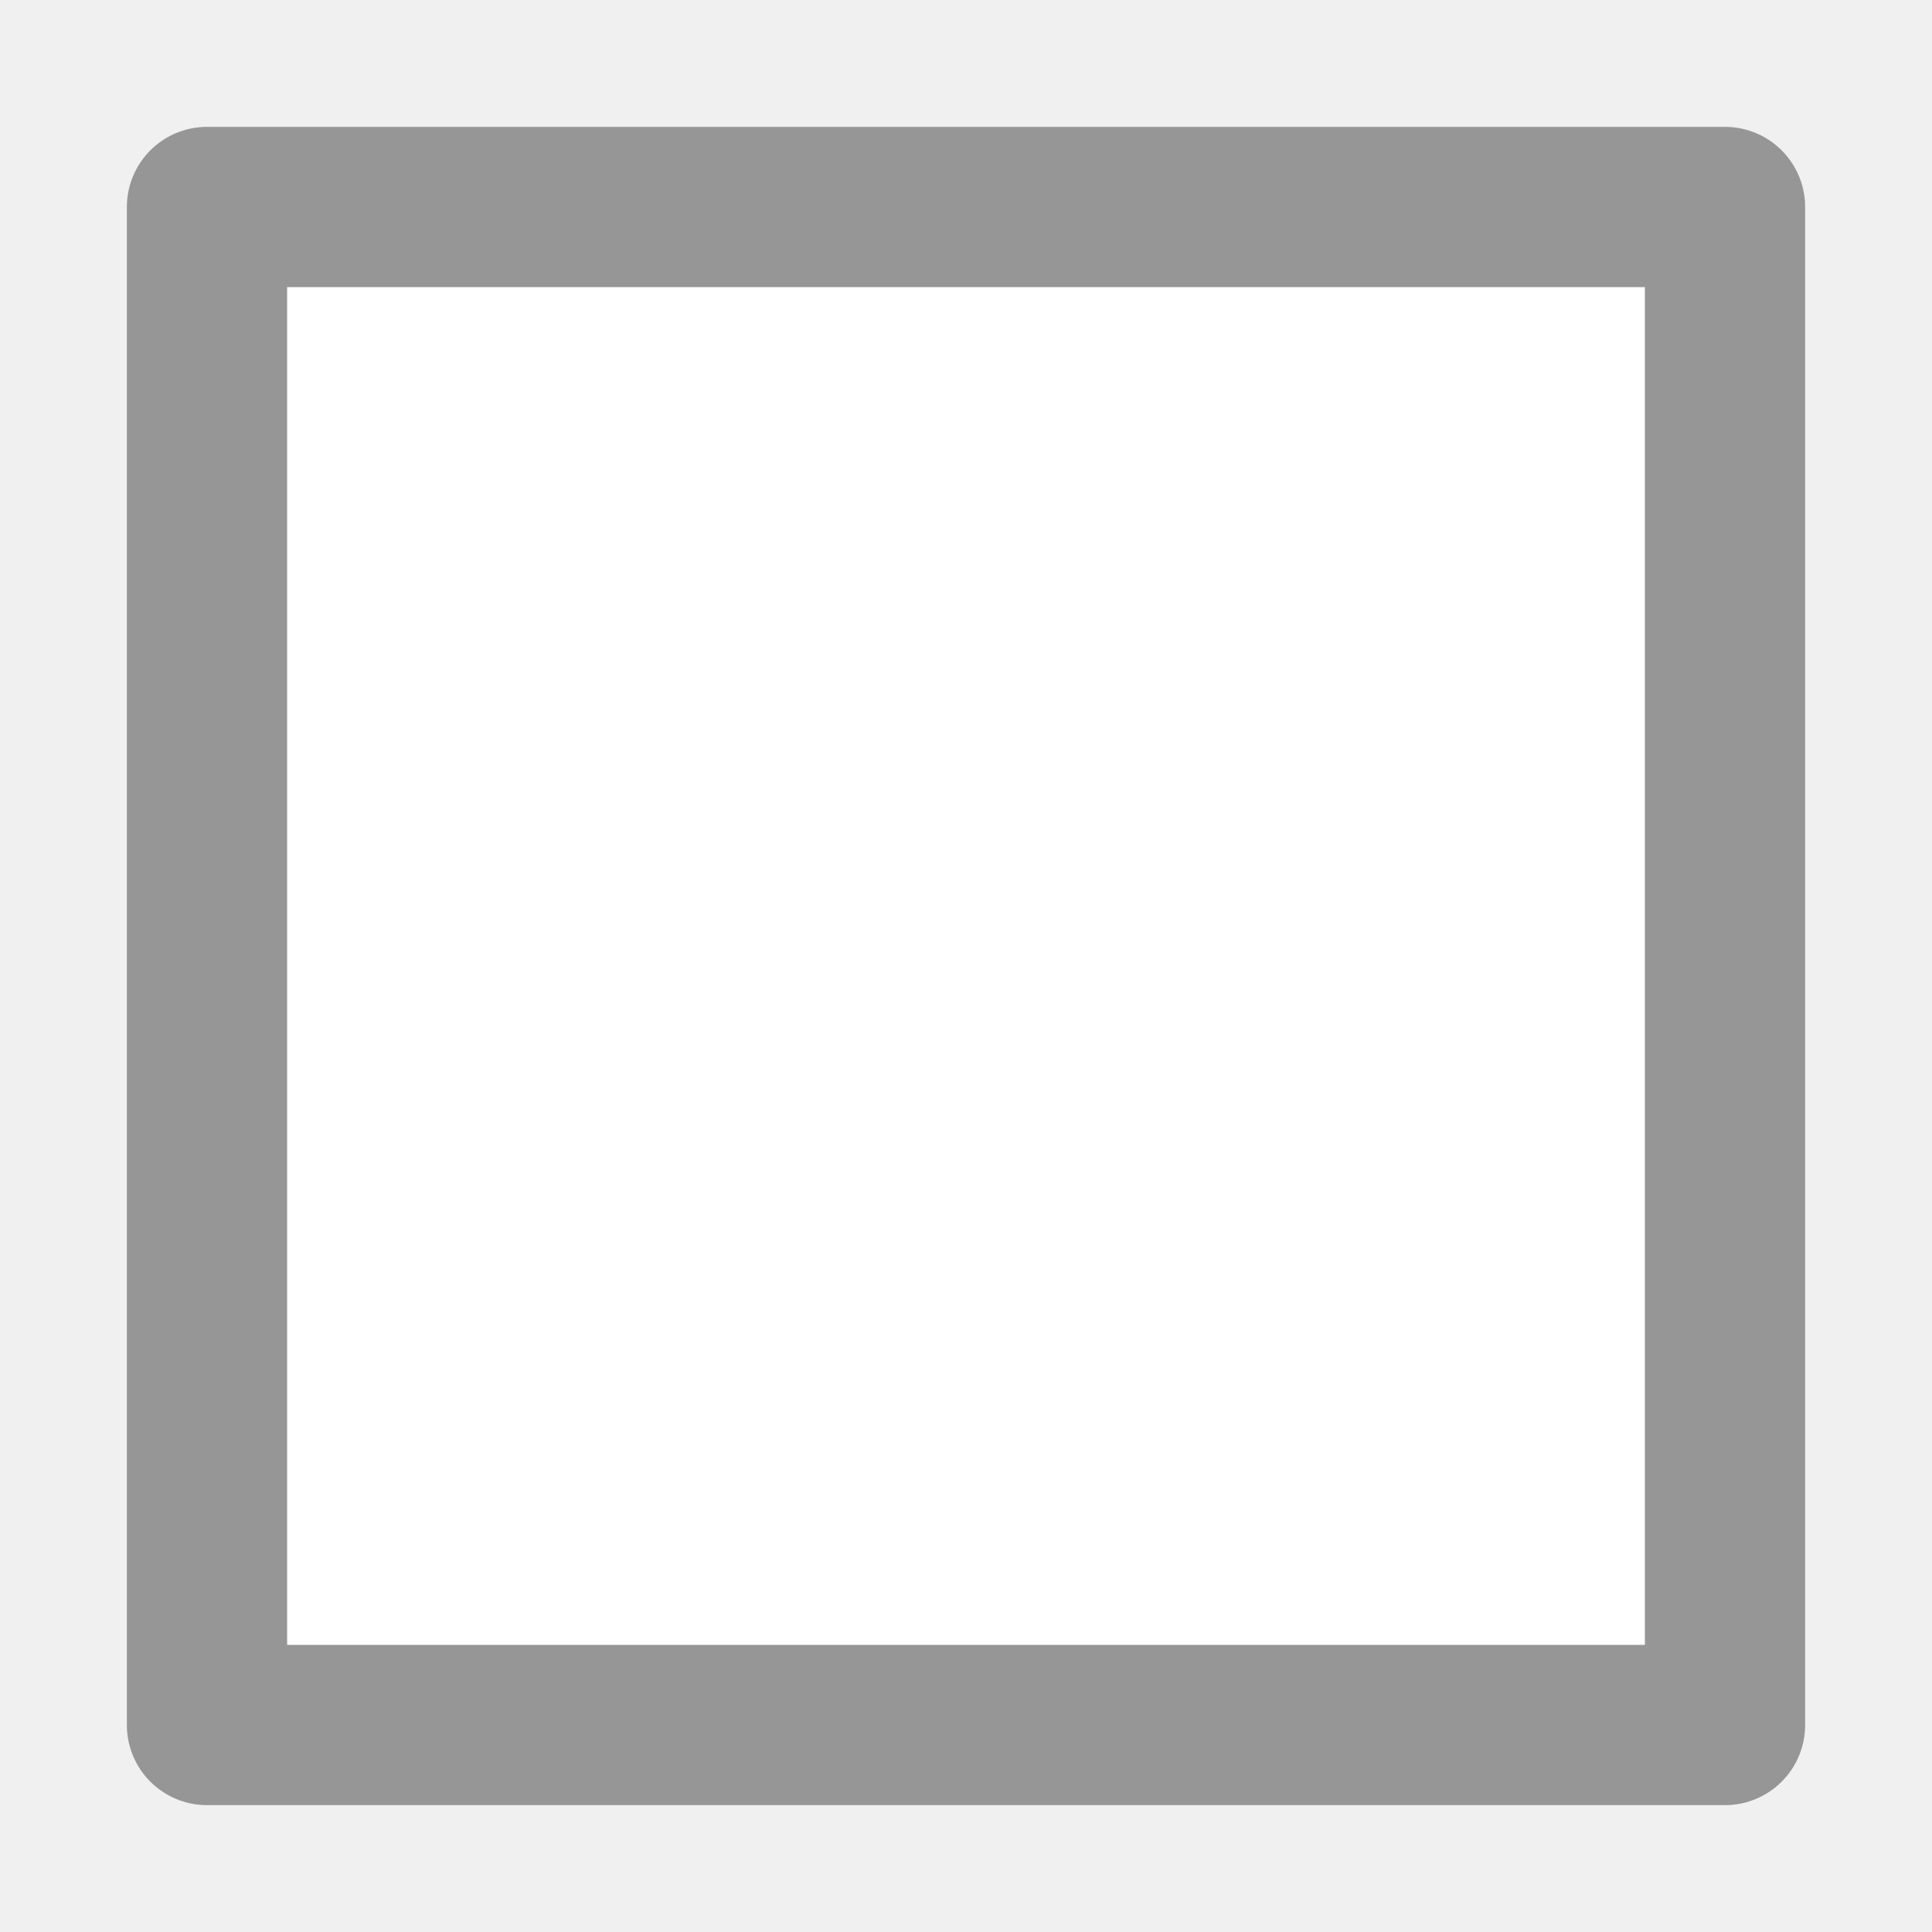
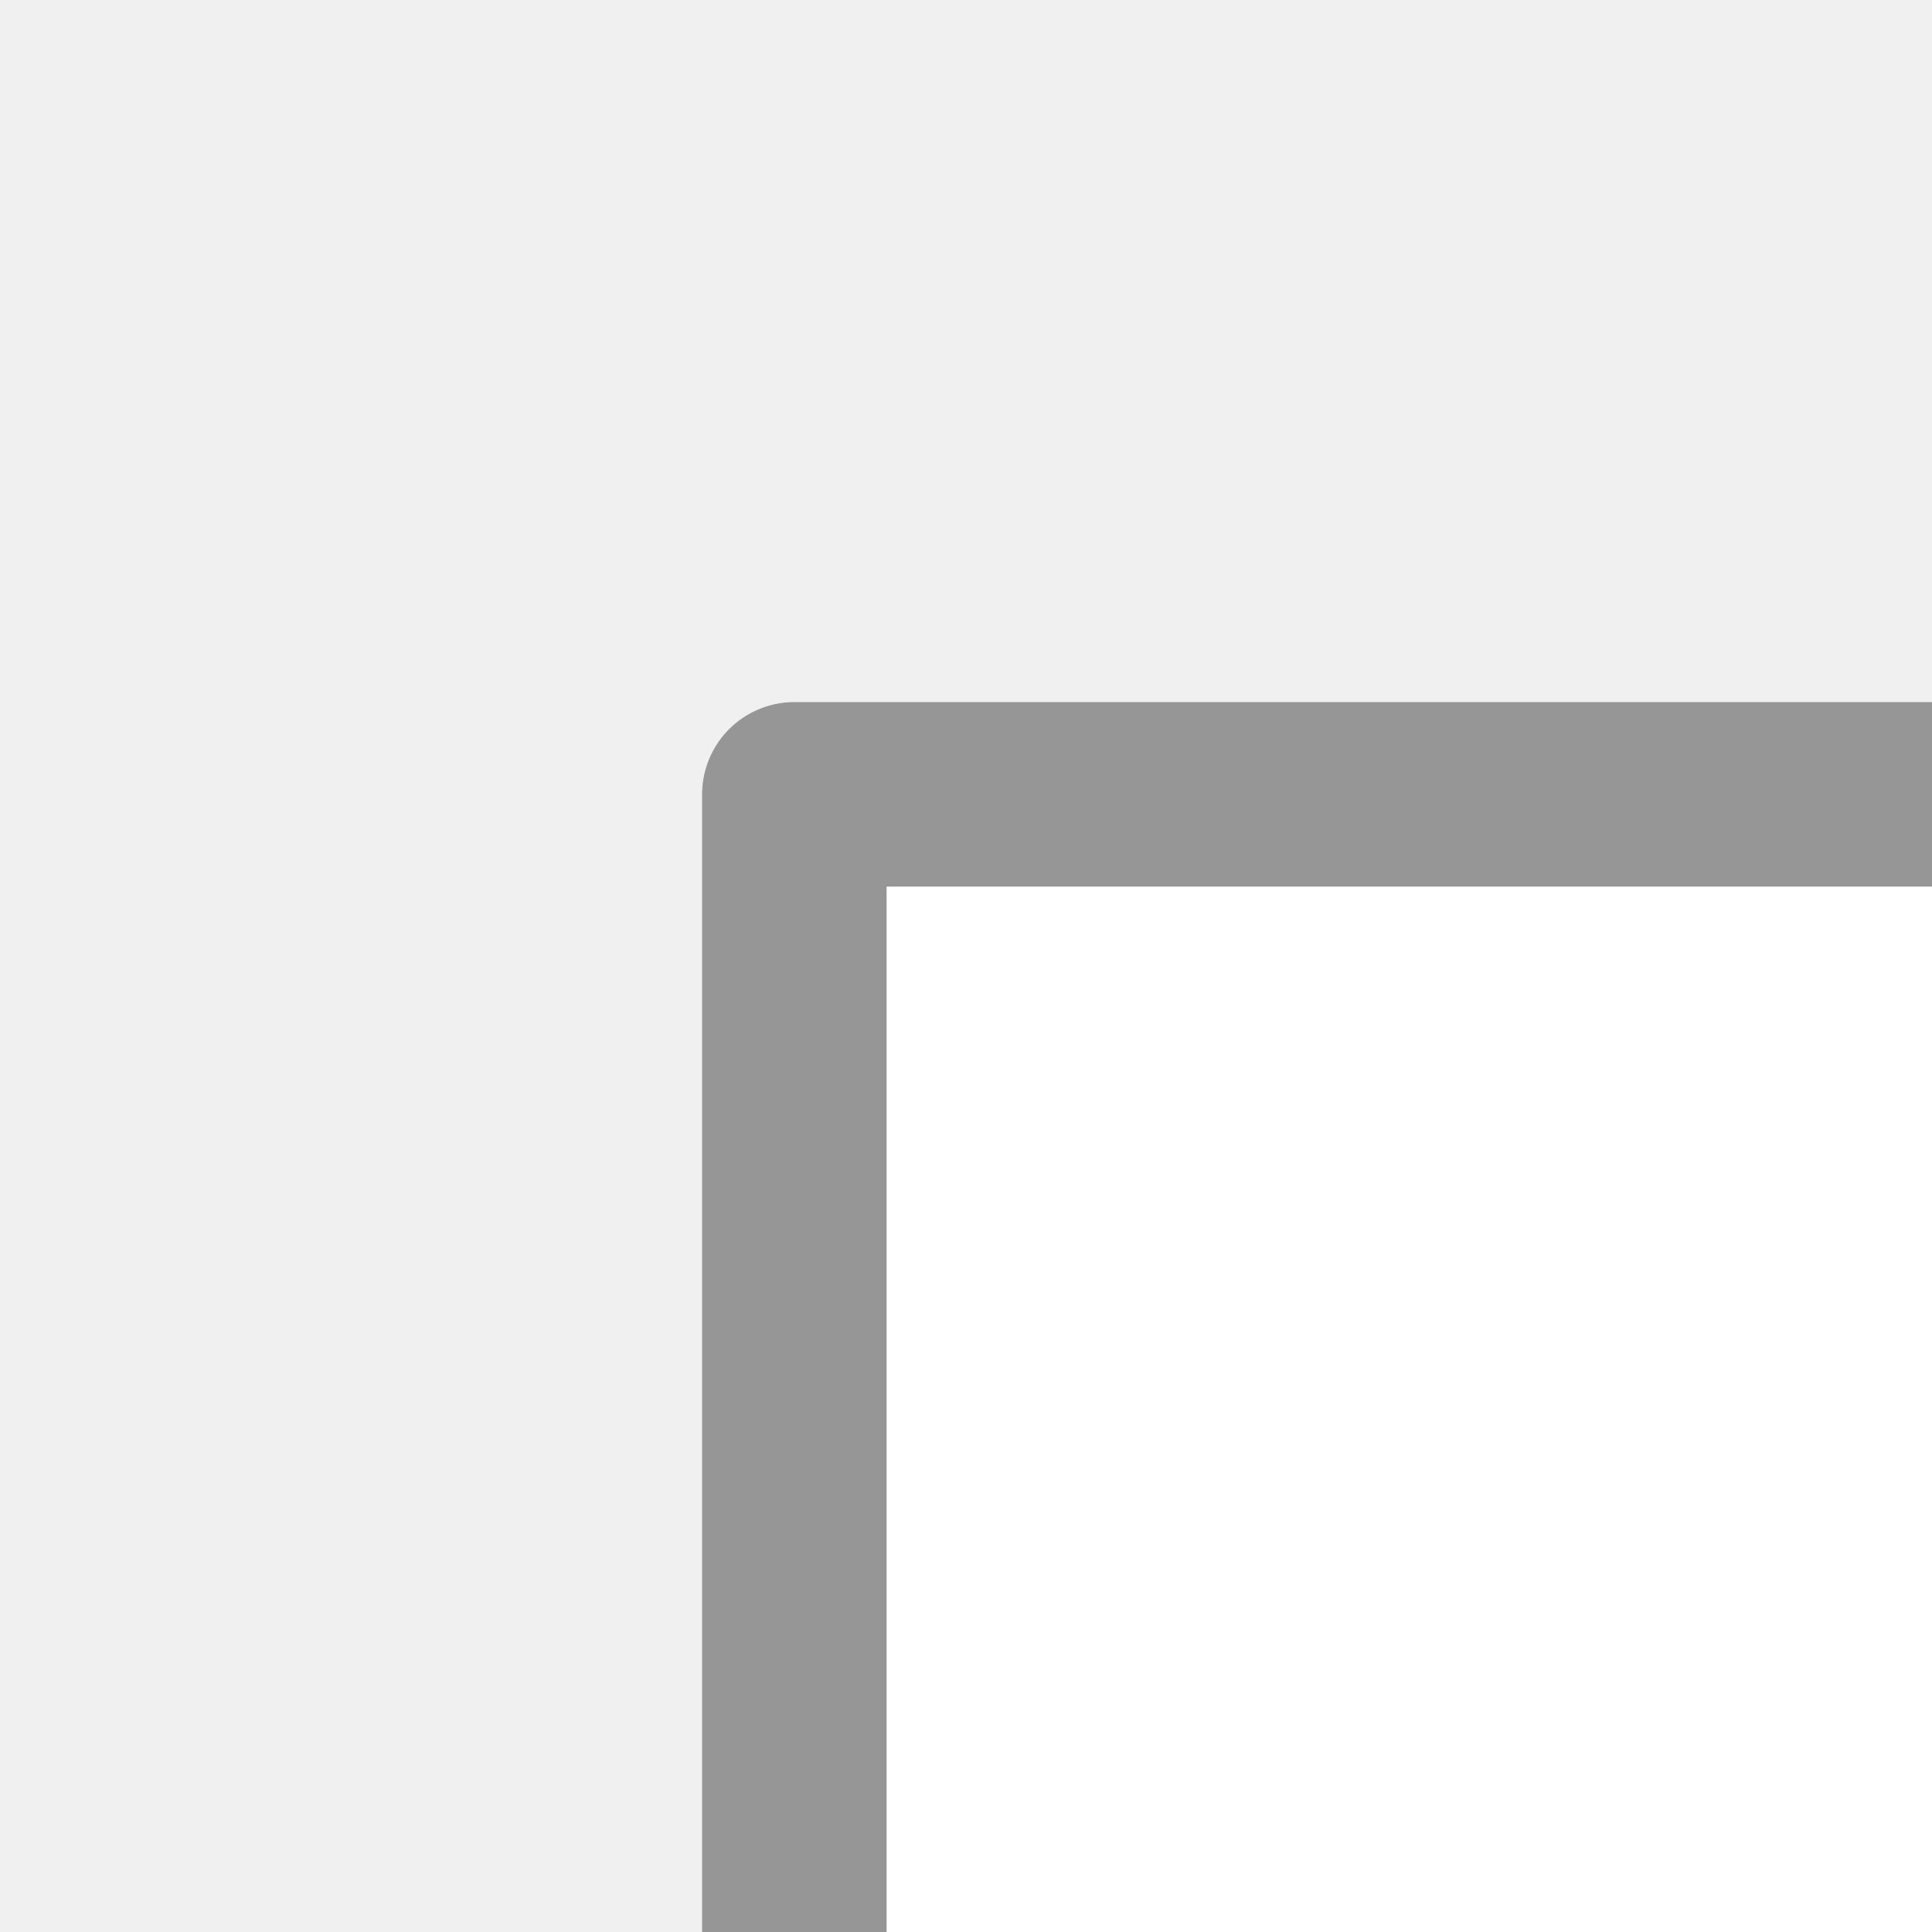
- <svg xmlns="http://www.w3.org/2000/svg" version="1.1" id="Ebene_1" x="0px" y="0px" viewBox="0 0 140 140" style="enable-background:new 0 0 140 140;" xml:space="preserve">
-   <rect x="15" y="15" style="fill:#FFFFFF;stroke:#969696;stroke-width:11.613;stroke-linecap:round;stroke-linejoin:round;stroke-miterlimit:10;" width="110" height="110" />
+ <svg xmlns="http://www.w3.org/2000/svg" version="1.1" id="ground" x="0px" y="0px">
+   <rect x="50" y="50" style="fill:#FFFFFF;stroke:#969696;stroke-width:11.613;stroke-linecap:round;stroke-linejoin:round;stroke-miterlimit:10;" width="110" height="110" />
</svg>
